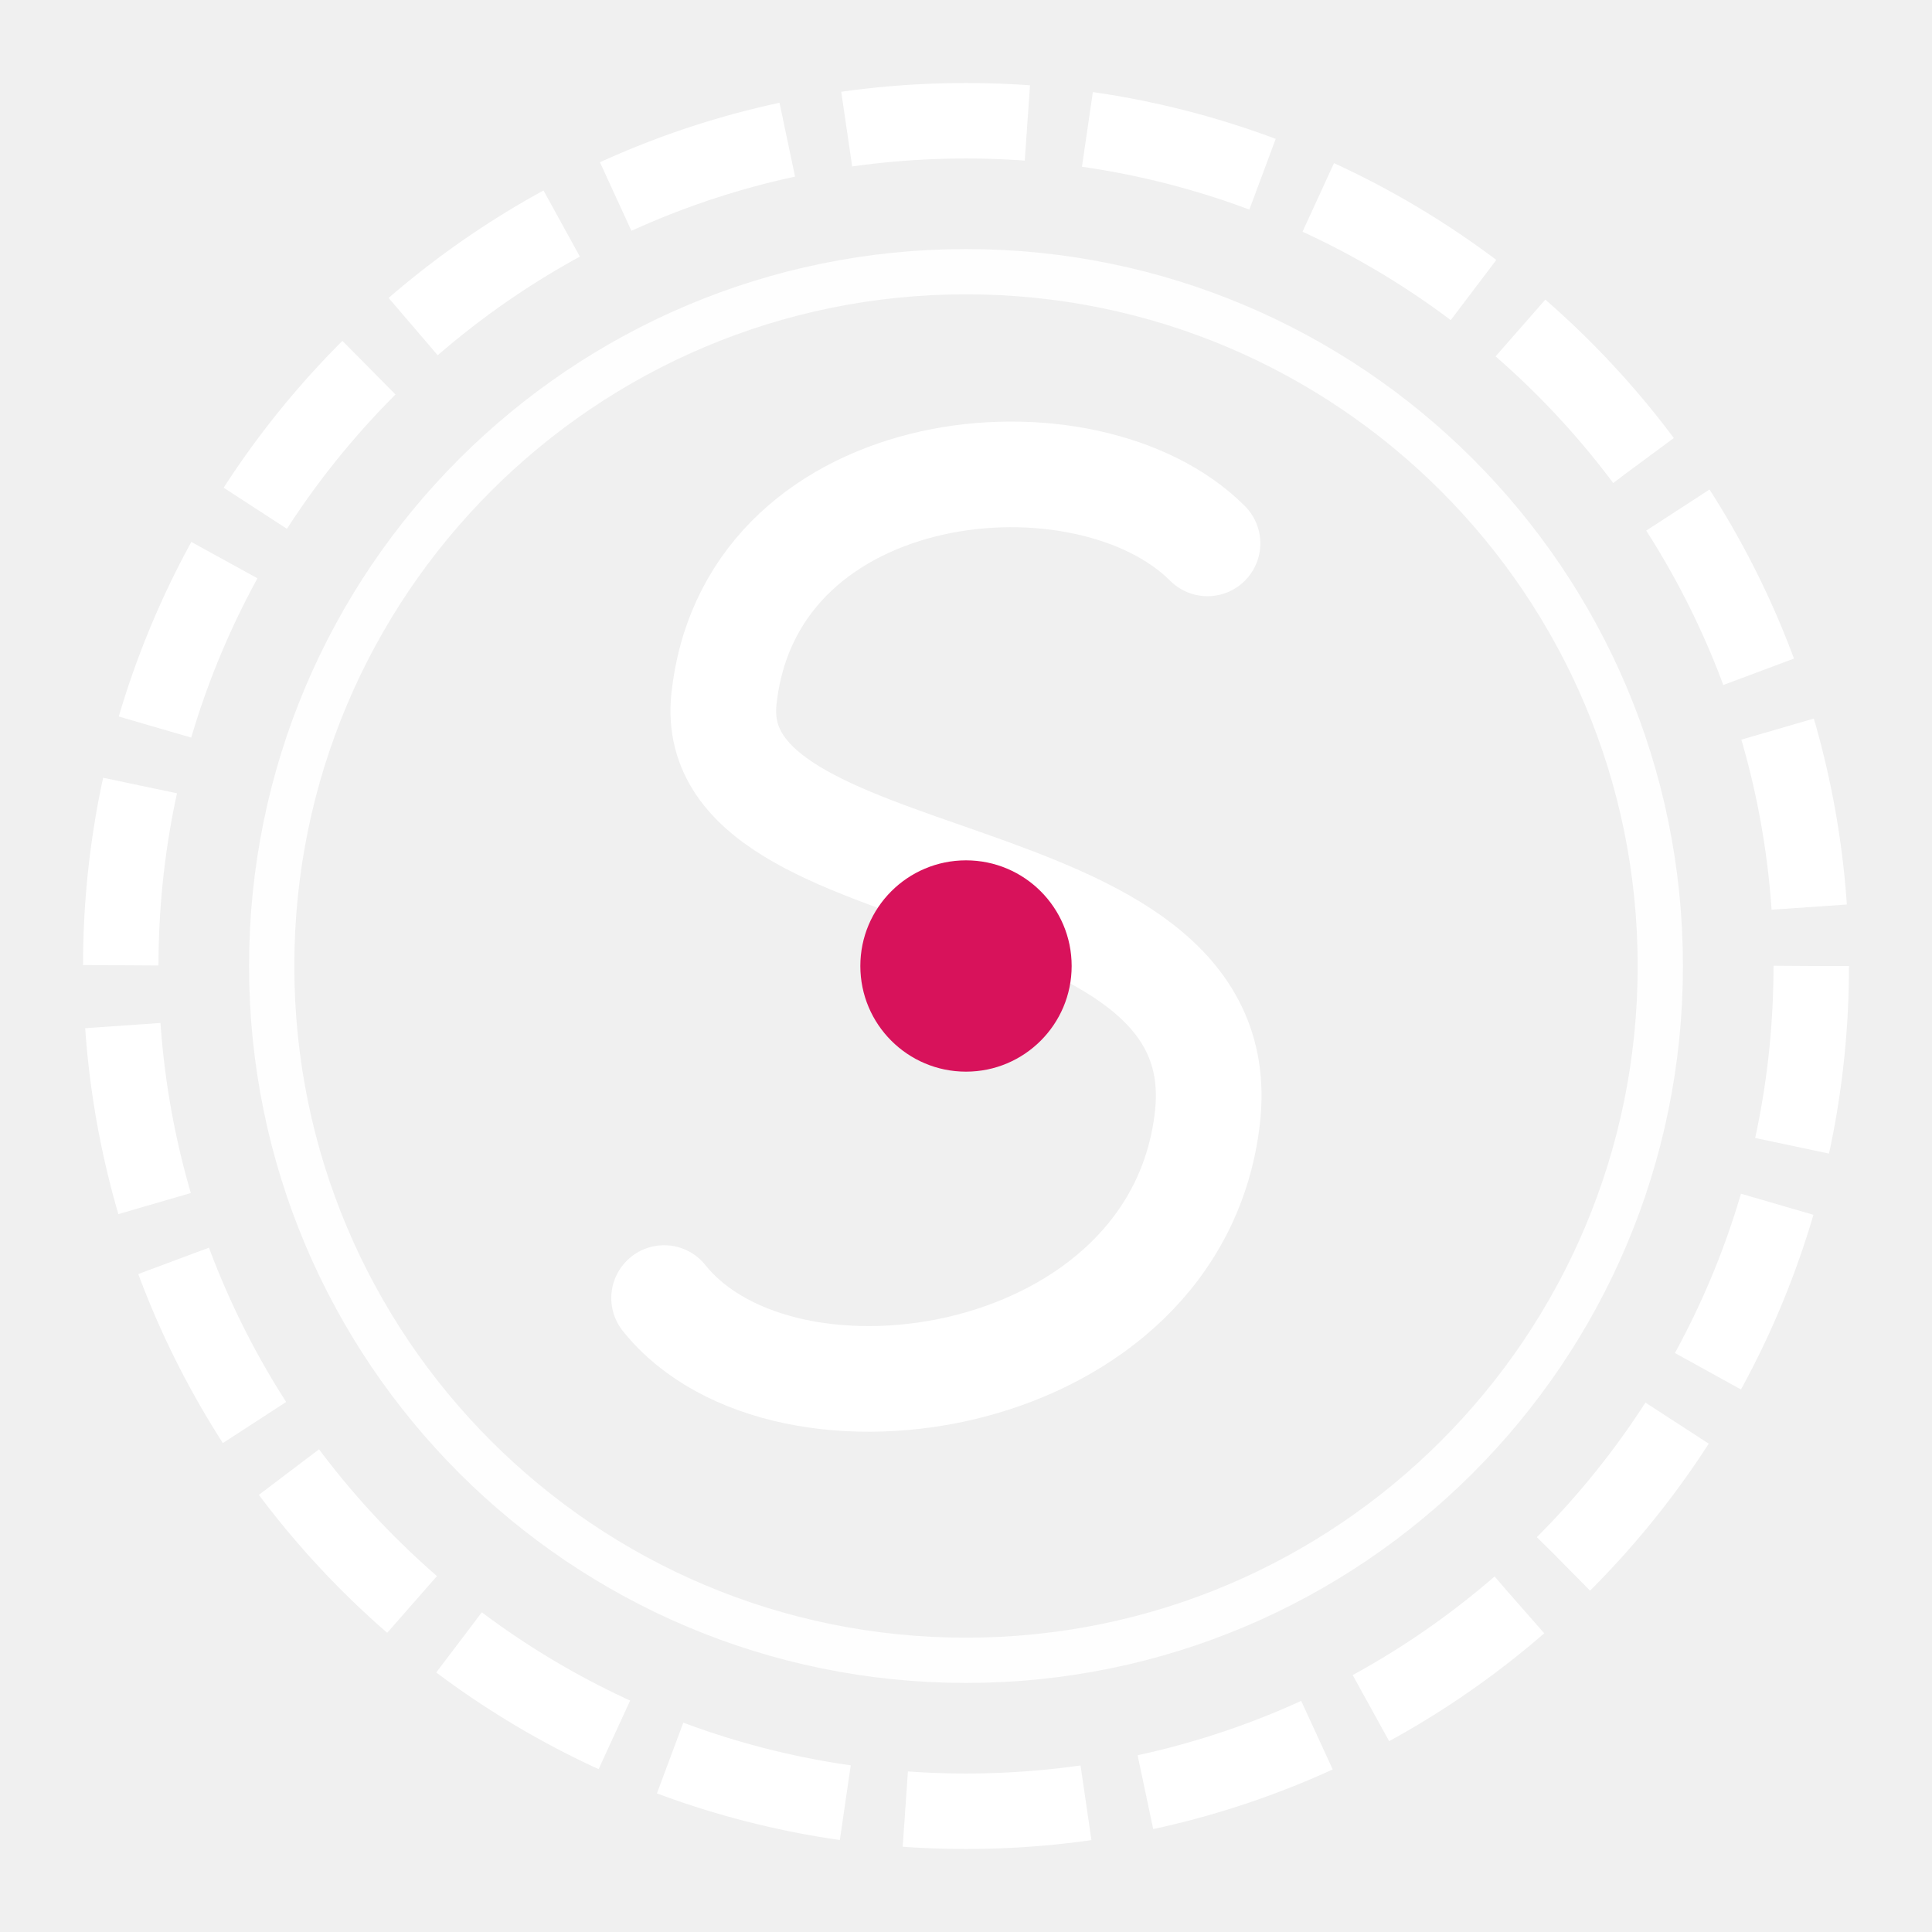
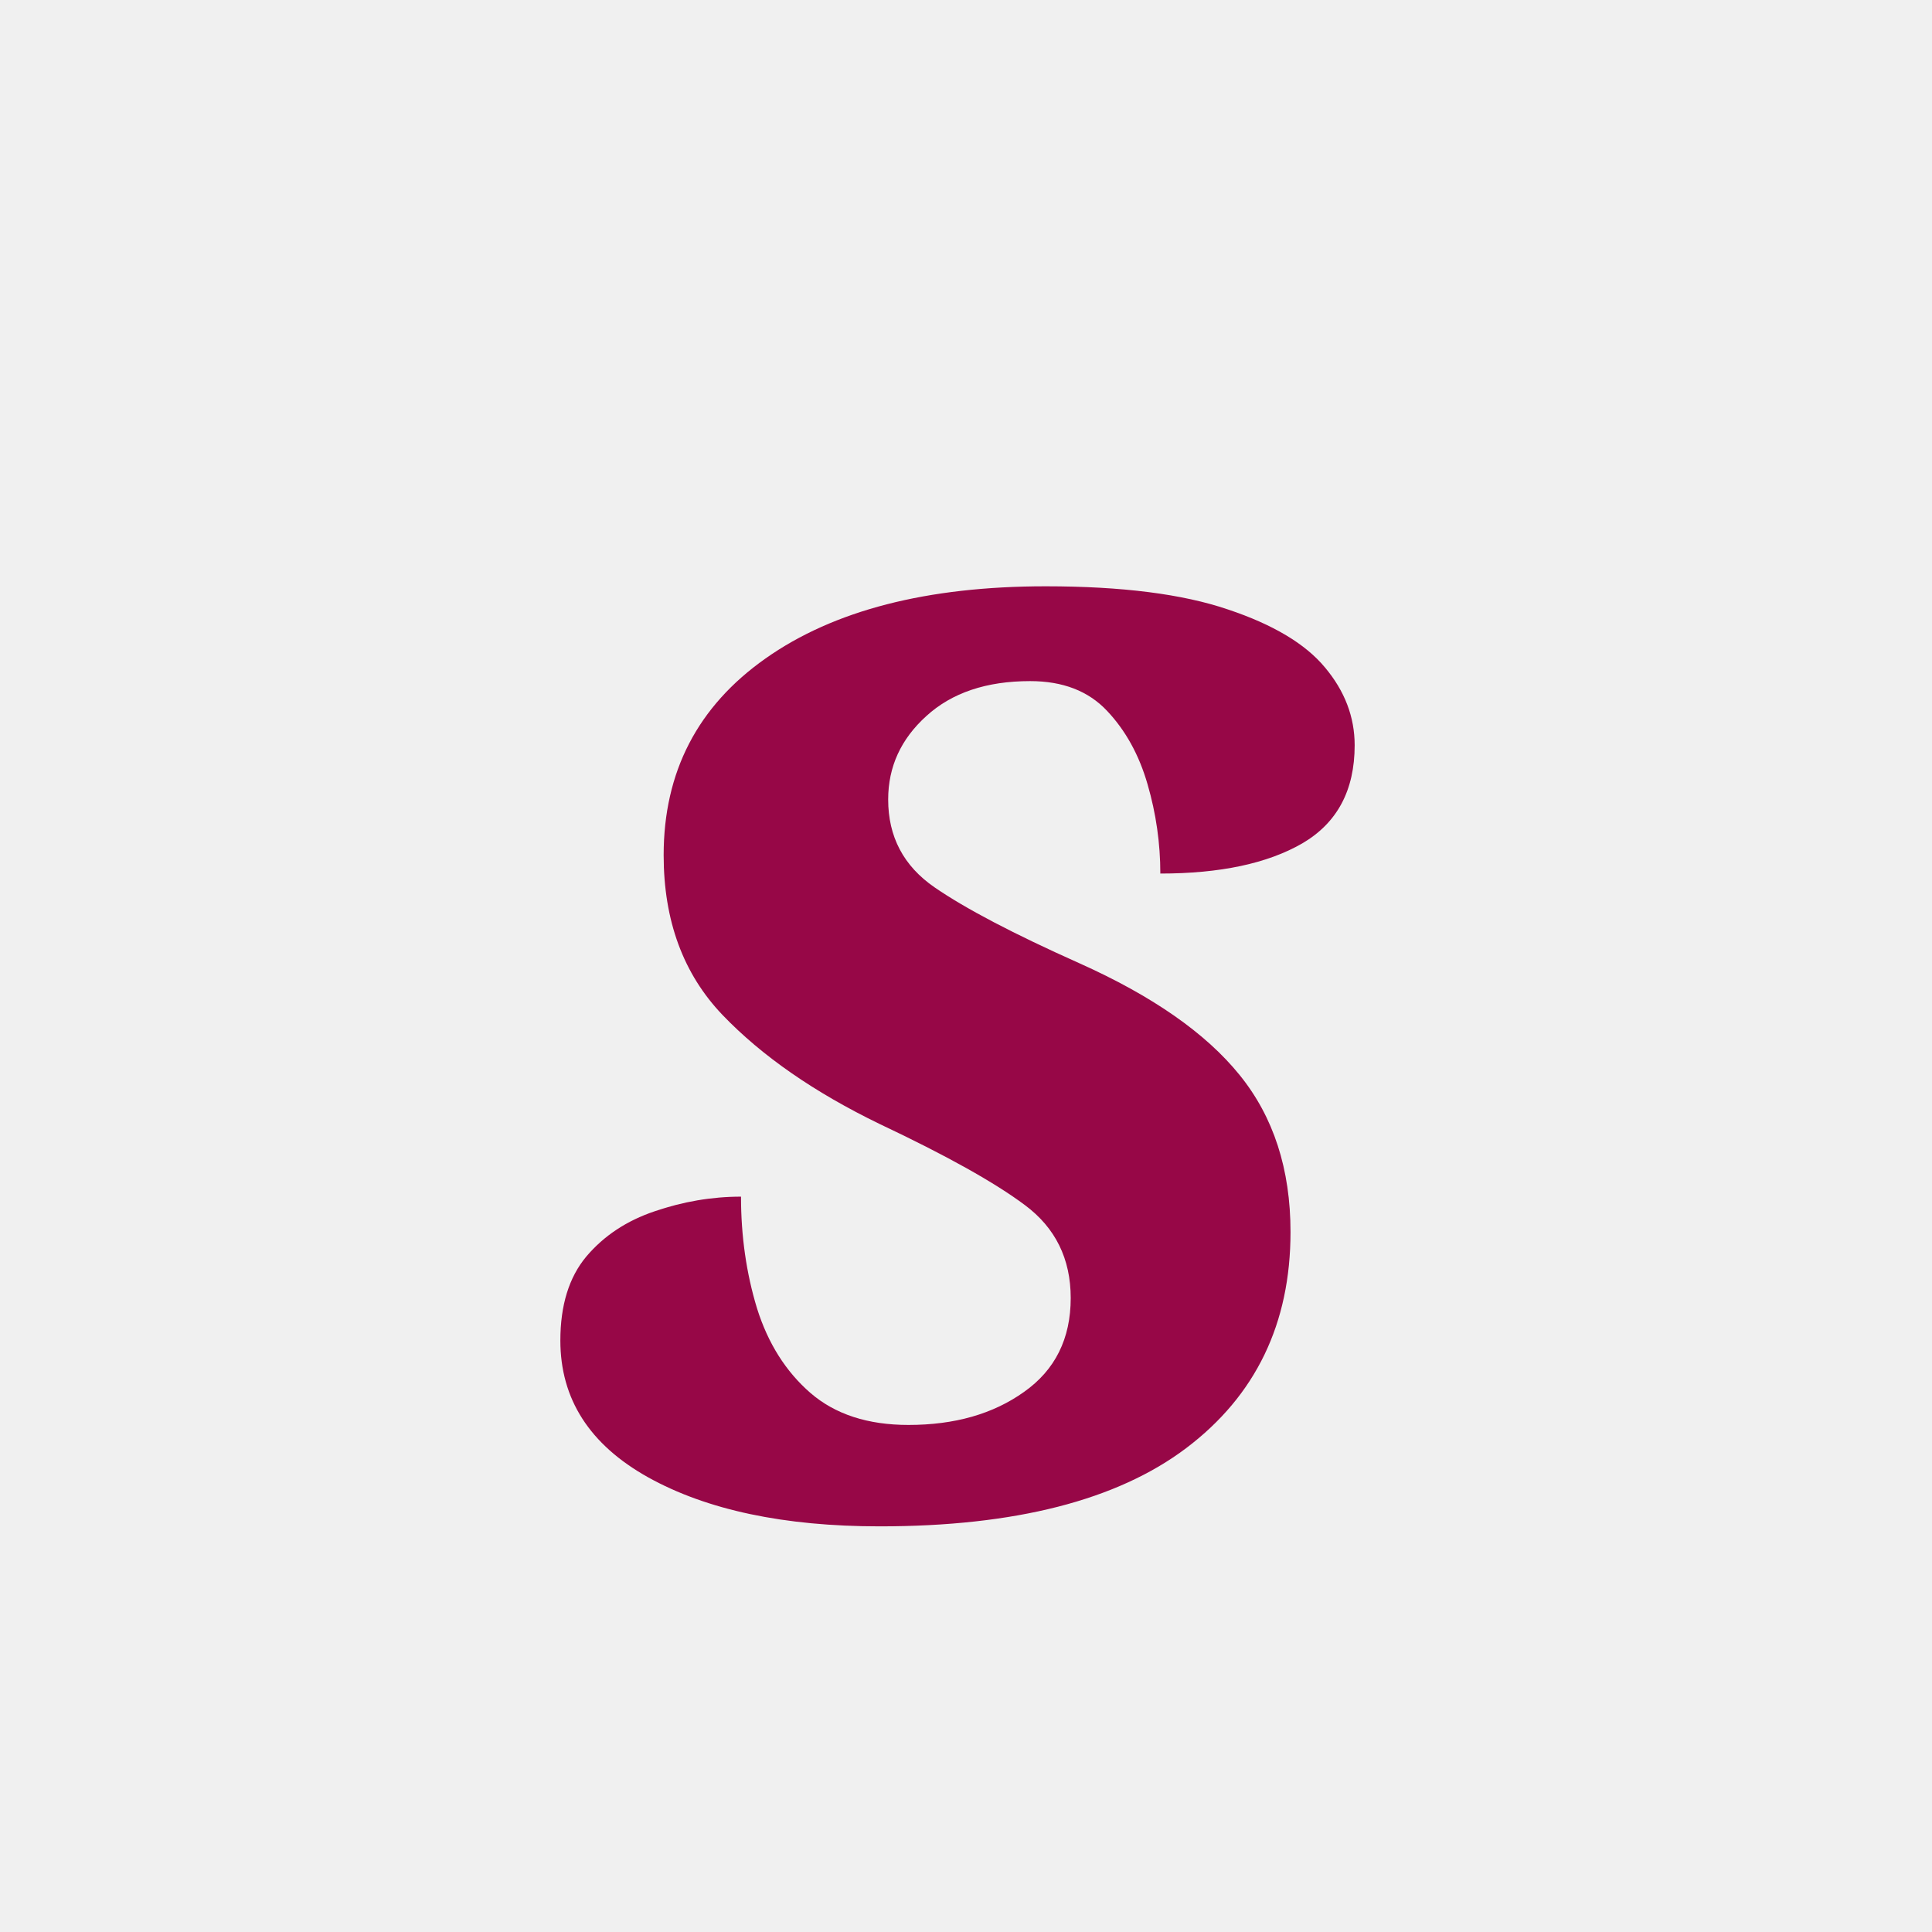
<svg xmlns="http://www.w3.org/2000/svg" viewBox="0 0 64 64" width="64" height="64" fill="none">
-   <circle cx="32" cy="32" r="28" stroke="#FFFFFF" stroke-width="2.5" stroke-dasharray="6 2" />
-   <circle cx="32" cy="32" r="23" stroke="#FFFFFF" stroke-width="1.5" opacity="0.9" />
-   <path d="M 40 18 C 36 14, 25 15, 24 23 C 23 30, 41 28, 40 37 C 39 46, 26 48, 22 43" stroke="#FFFFFF" stroke-width="3.5" stroke-linecap="round" fill="none" />
-   <circle cx="32" cy="32" r="3.5" fill="#D8125B" />
+   <text x="32" y="50" font-family="'Playfair Display', Georgia, serif" font-size="56" font-style="italic" font-weight="bold" fill="#970747" text-anchor="middle">s</text>
</svg>
